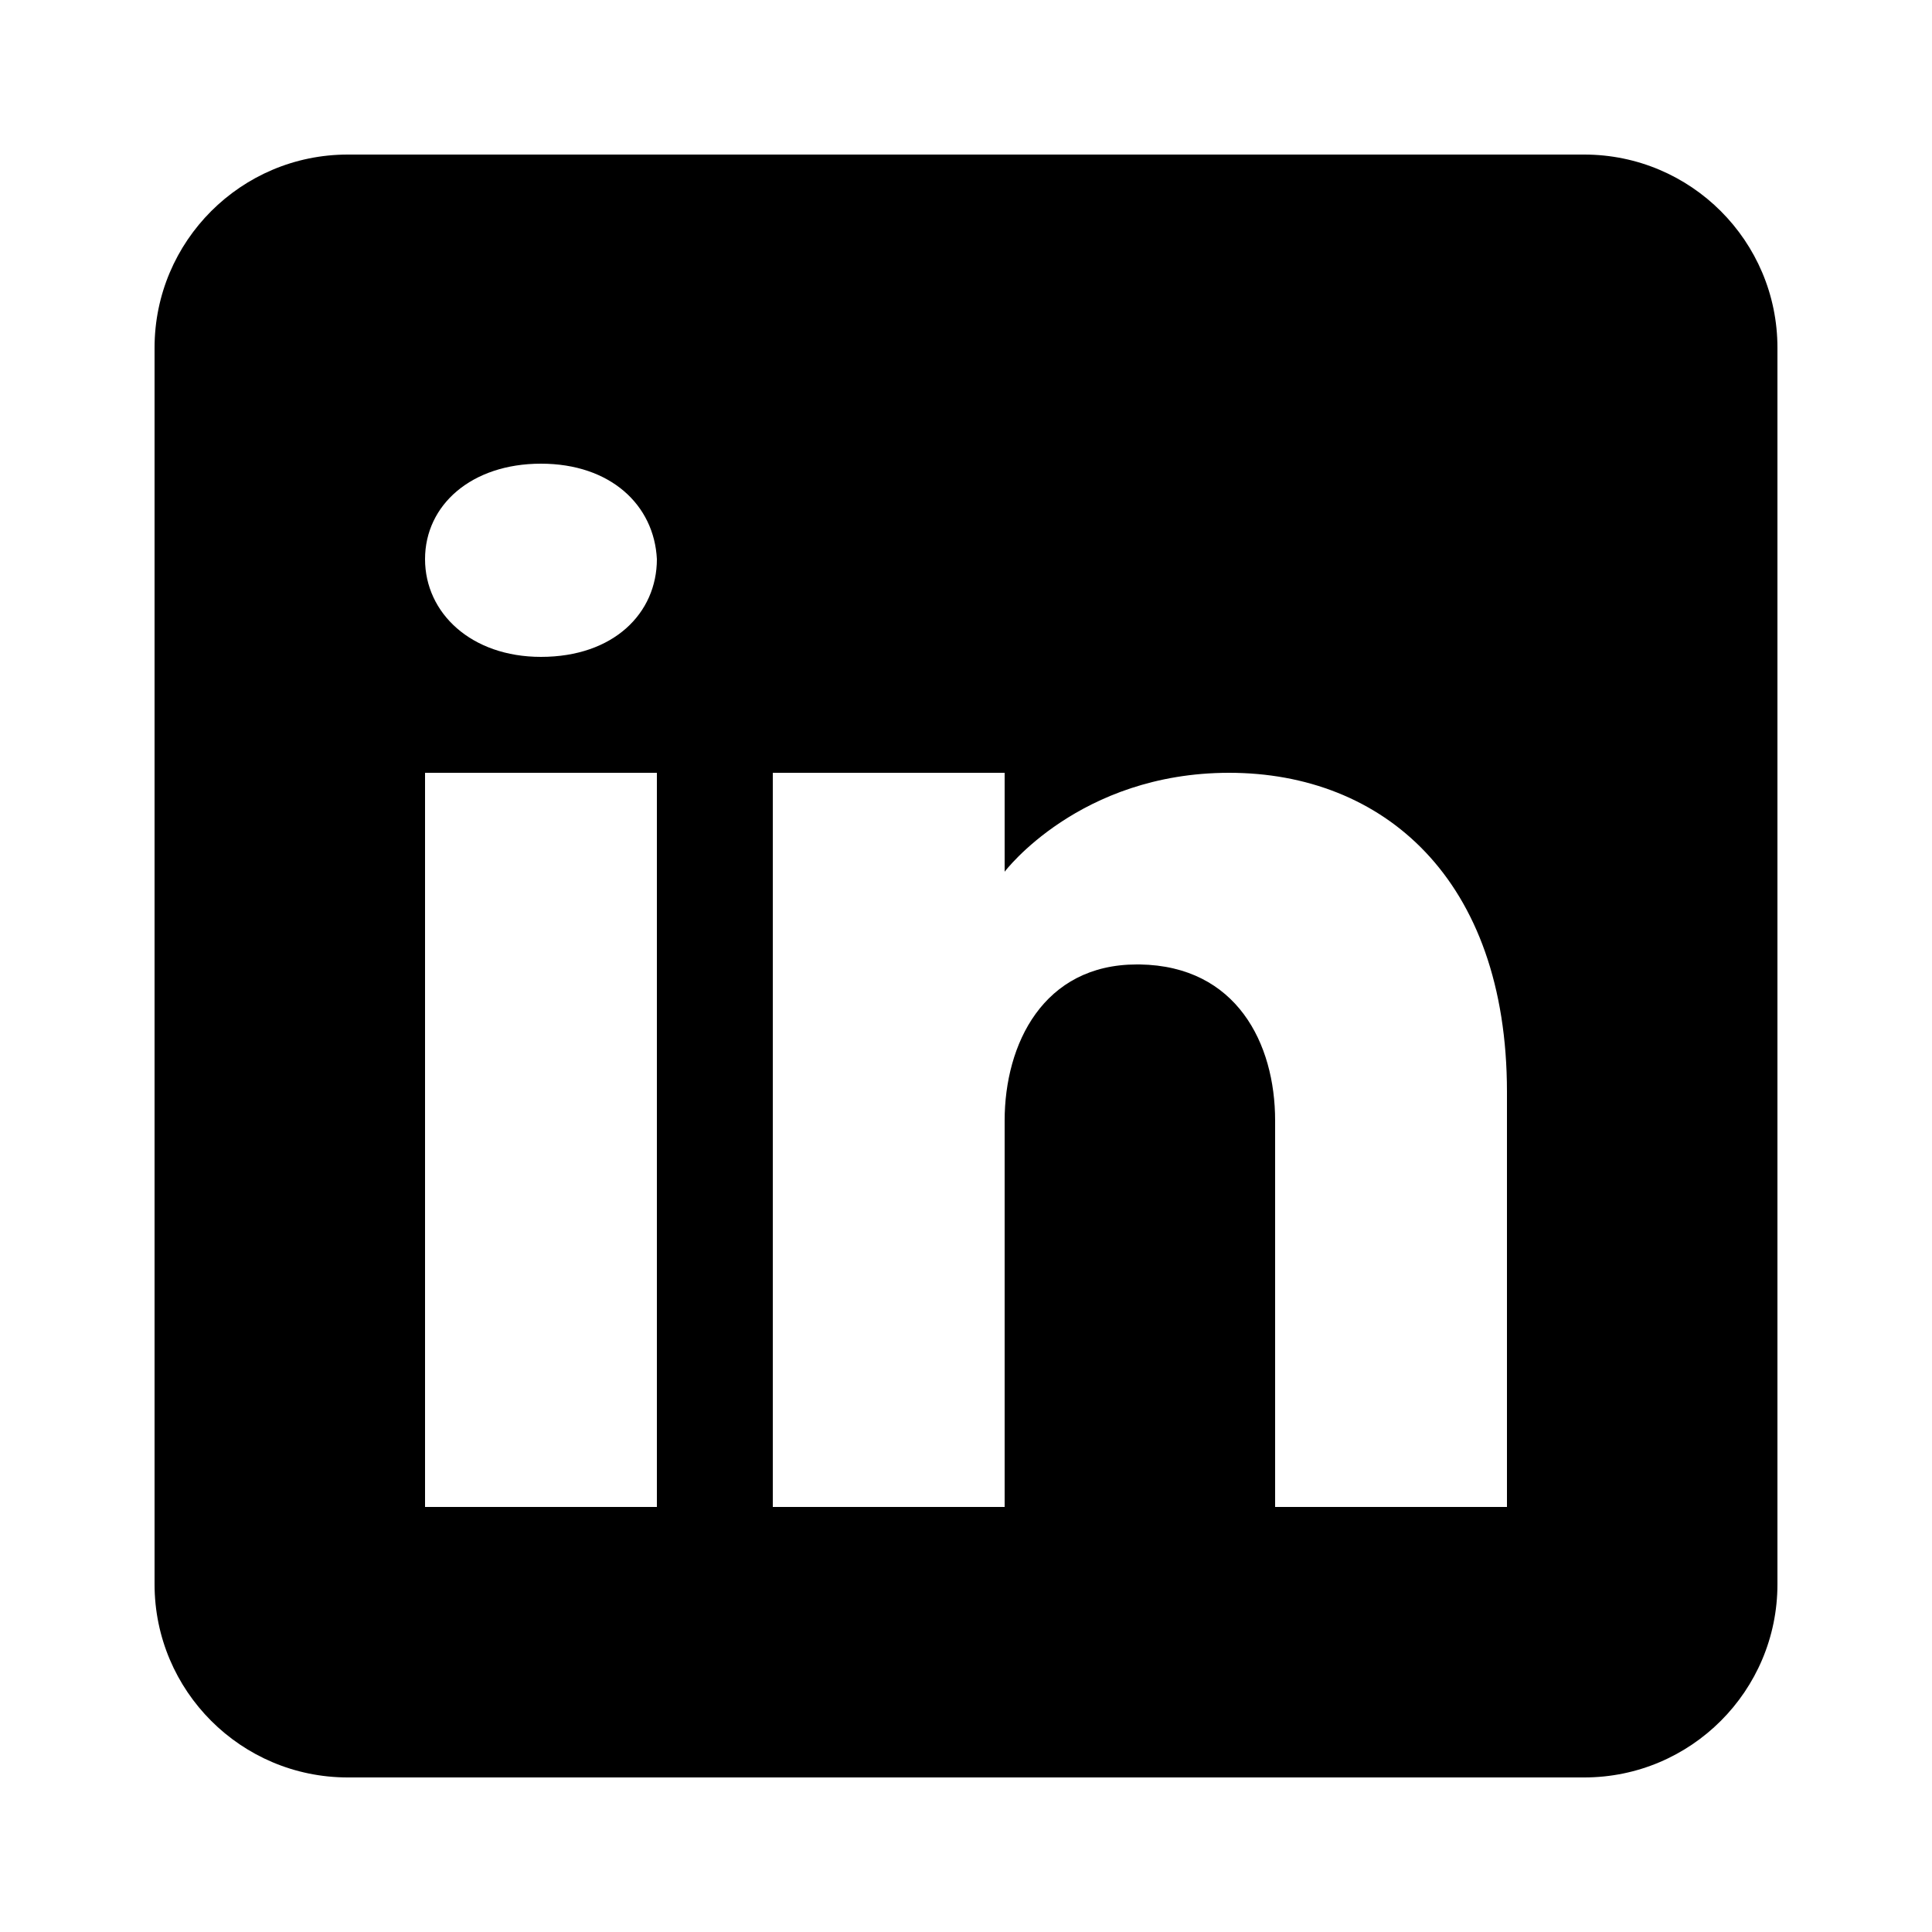
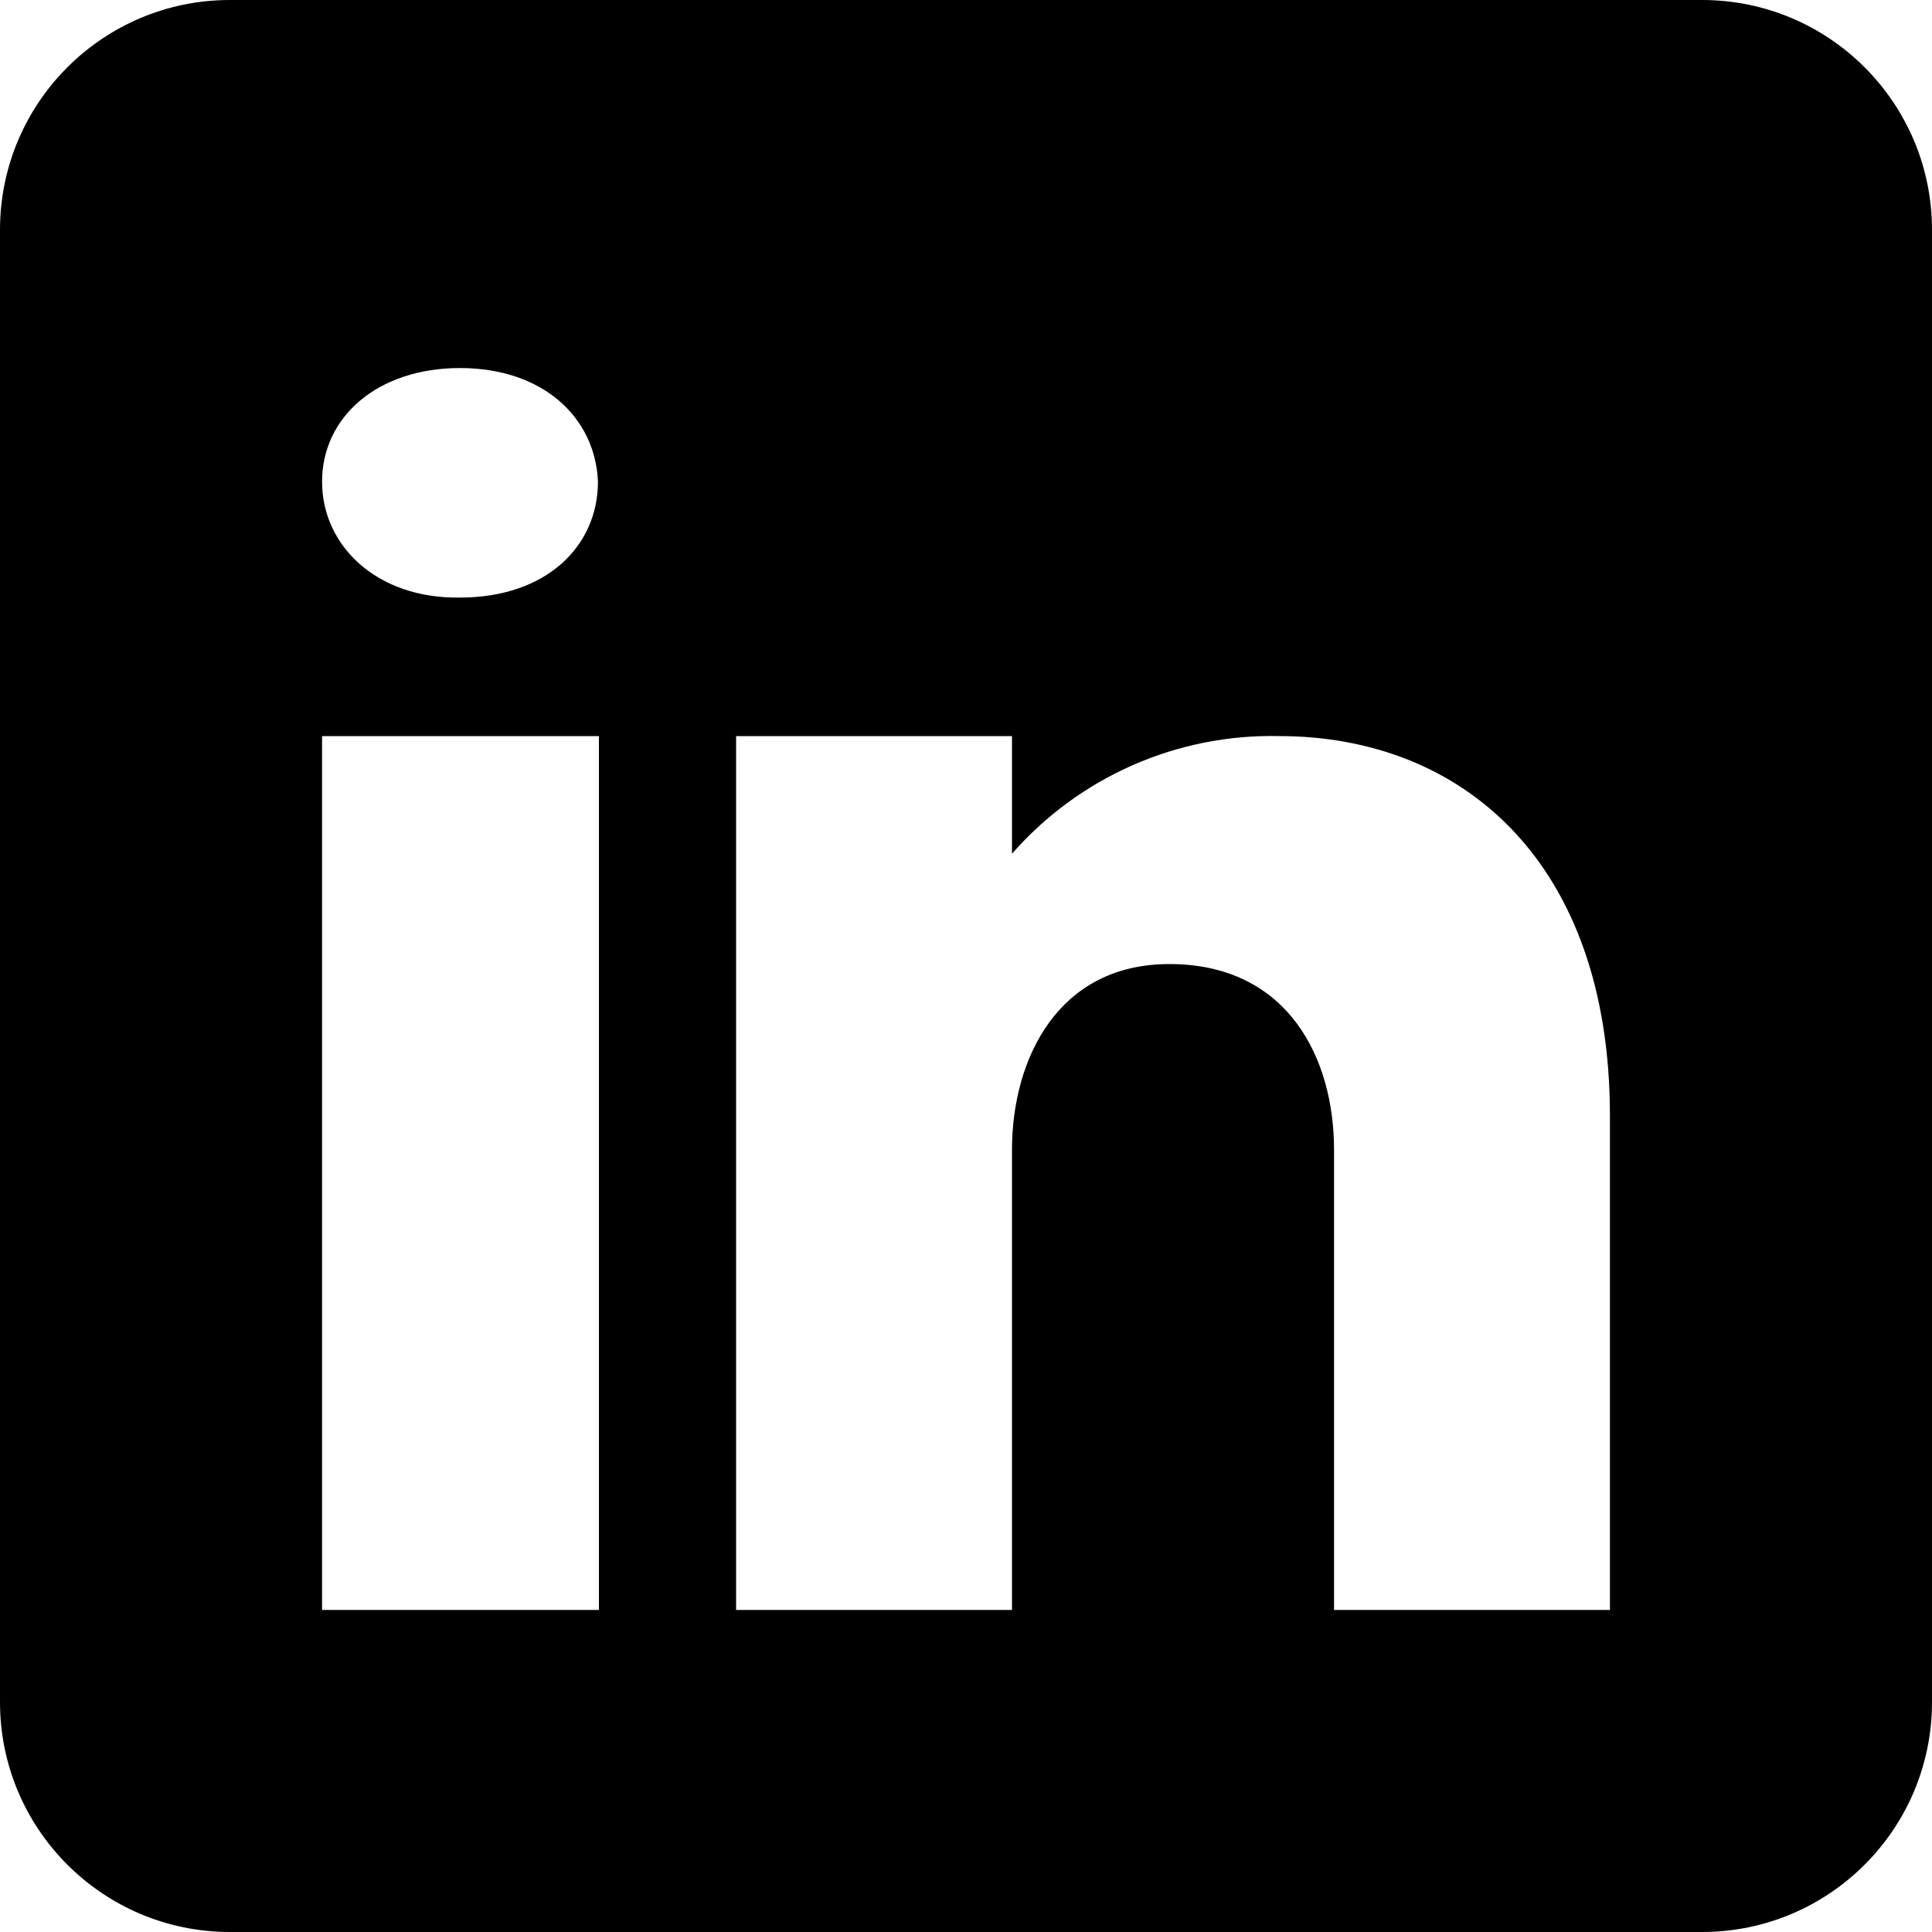
- <svg xmlns="http://www.w3.org/2000/svg" fill="#000000" viewBox="0 0 50 50" width="100px" height="100px">
-   <path d="M41,4H9C6.24,4,4,6.24,4,9v32c0,2.76,2.24,5,5,5h32c2.76,0,5-2.24,5-5V9C46,6.24,43.76,4,41,4z M17,20v19h-6V20H17z M11,14.47c0-1.4,1.2-2.47,3-2.47s2.93,1.07,3,2.47c0,1.4-1.12,2.53-3,2.53C12.2,17,11,15.87,11,14.47z M39,39h-6c0,0,0-9.26,0-10 c0-2-1-4-3.5-4.04h-0.08C27,24.96,26,27.02,26,29c0,0.91,0,10,0,10h-6V20h6v2.56c0,0,1.93-2.56,5.81-2.56 c3.97,0,7.19,2.73,7.19,8.26V39z" />
+ <svg xmlns="http://www.w3.org/2000/svg" id="Capa_1" data-name="Capa 1" viewBox="0 0 100 100">
+   <path d="M88.1,0H11.9A11.9,11.9,0,0,0,0,11.9V88.1A11.9,11.9,0,0,0,11.9,100H88.1A11.9,11.9,0,0,0,100,88.1V11.9A11.9,11.9,0,0,0,88.1,0ZM31,38.1V83.33H16.67V38.1ZM16.67,24.93c0-3.33,2.85-5.88,7.14-5.88s7,2.55,7.14,5.88c0,3.33-2.66,6-7.14,6C19.52,31,16.67,28.26,16.67,24.93Zm66.66,58.4H69.05V59.52c0-4.76-2.38-9.52-8.34-9.62h-.19c-5.76,0-8.14,4.91-8.14,9.62V83.33H38.1V38.1H52.38v6.09A17.85,17.85,0,0,1,66.21,38.1c9.46,0,17.12,6.5,17.12,19.66Z" transform="translate(0 0)" />
</svg>
